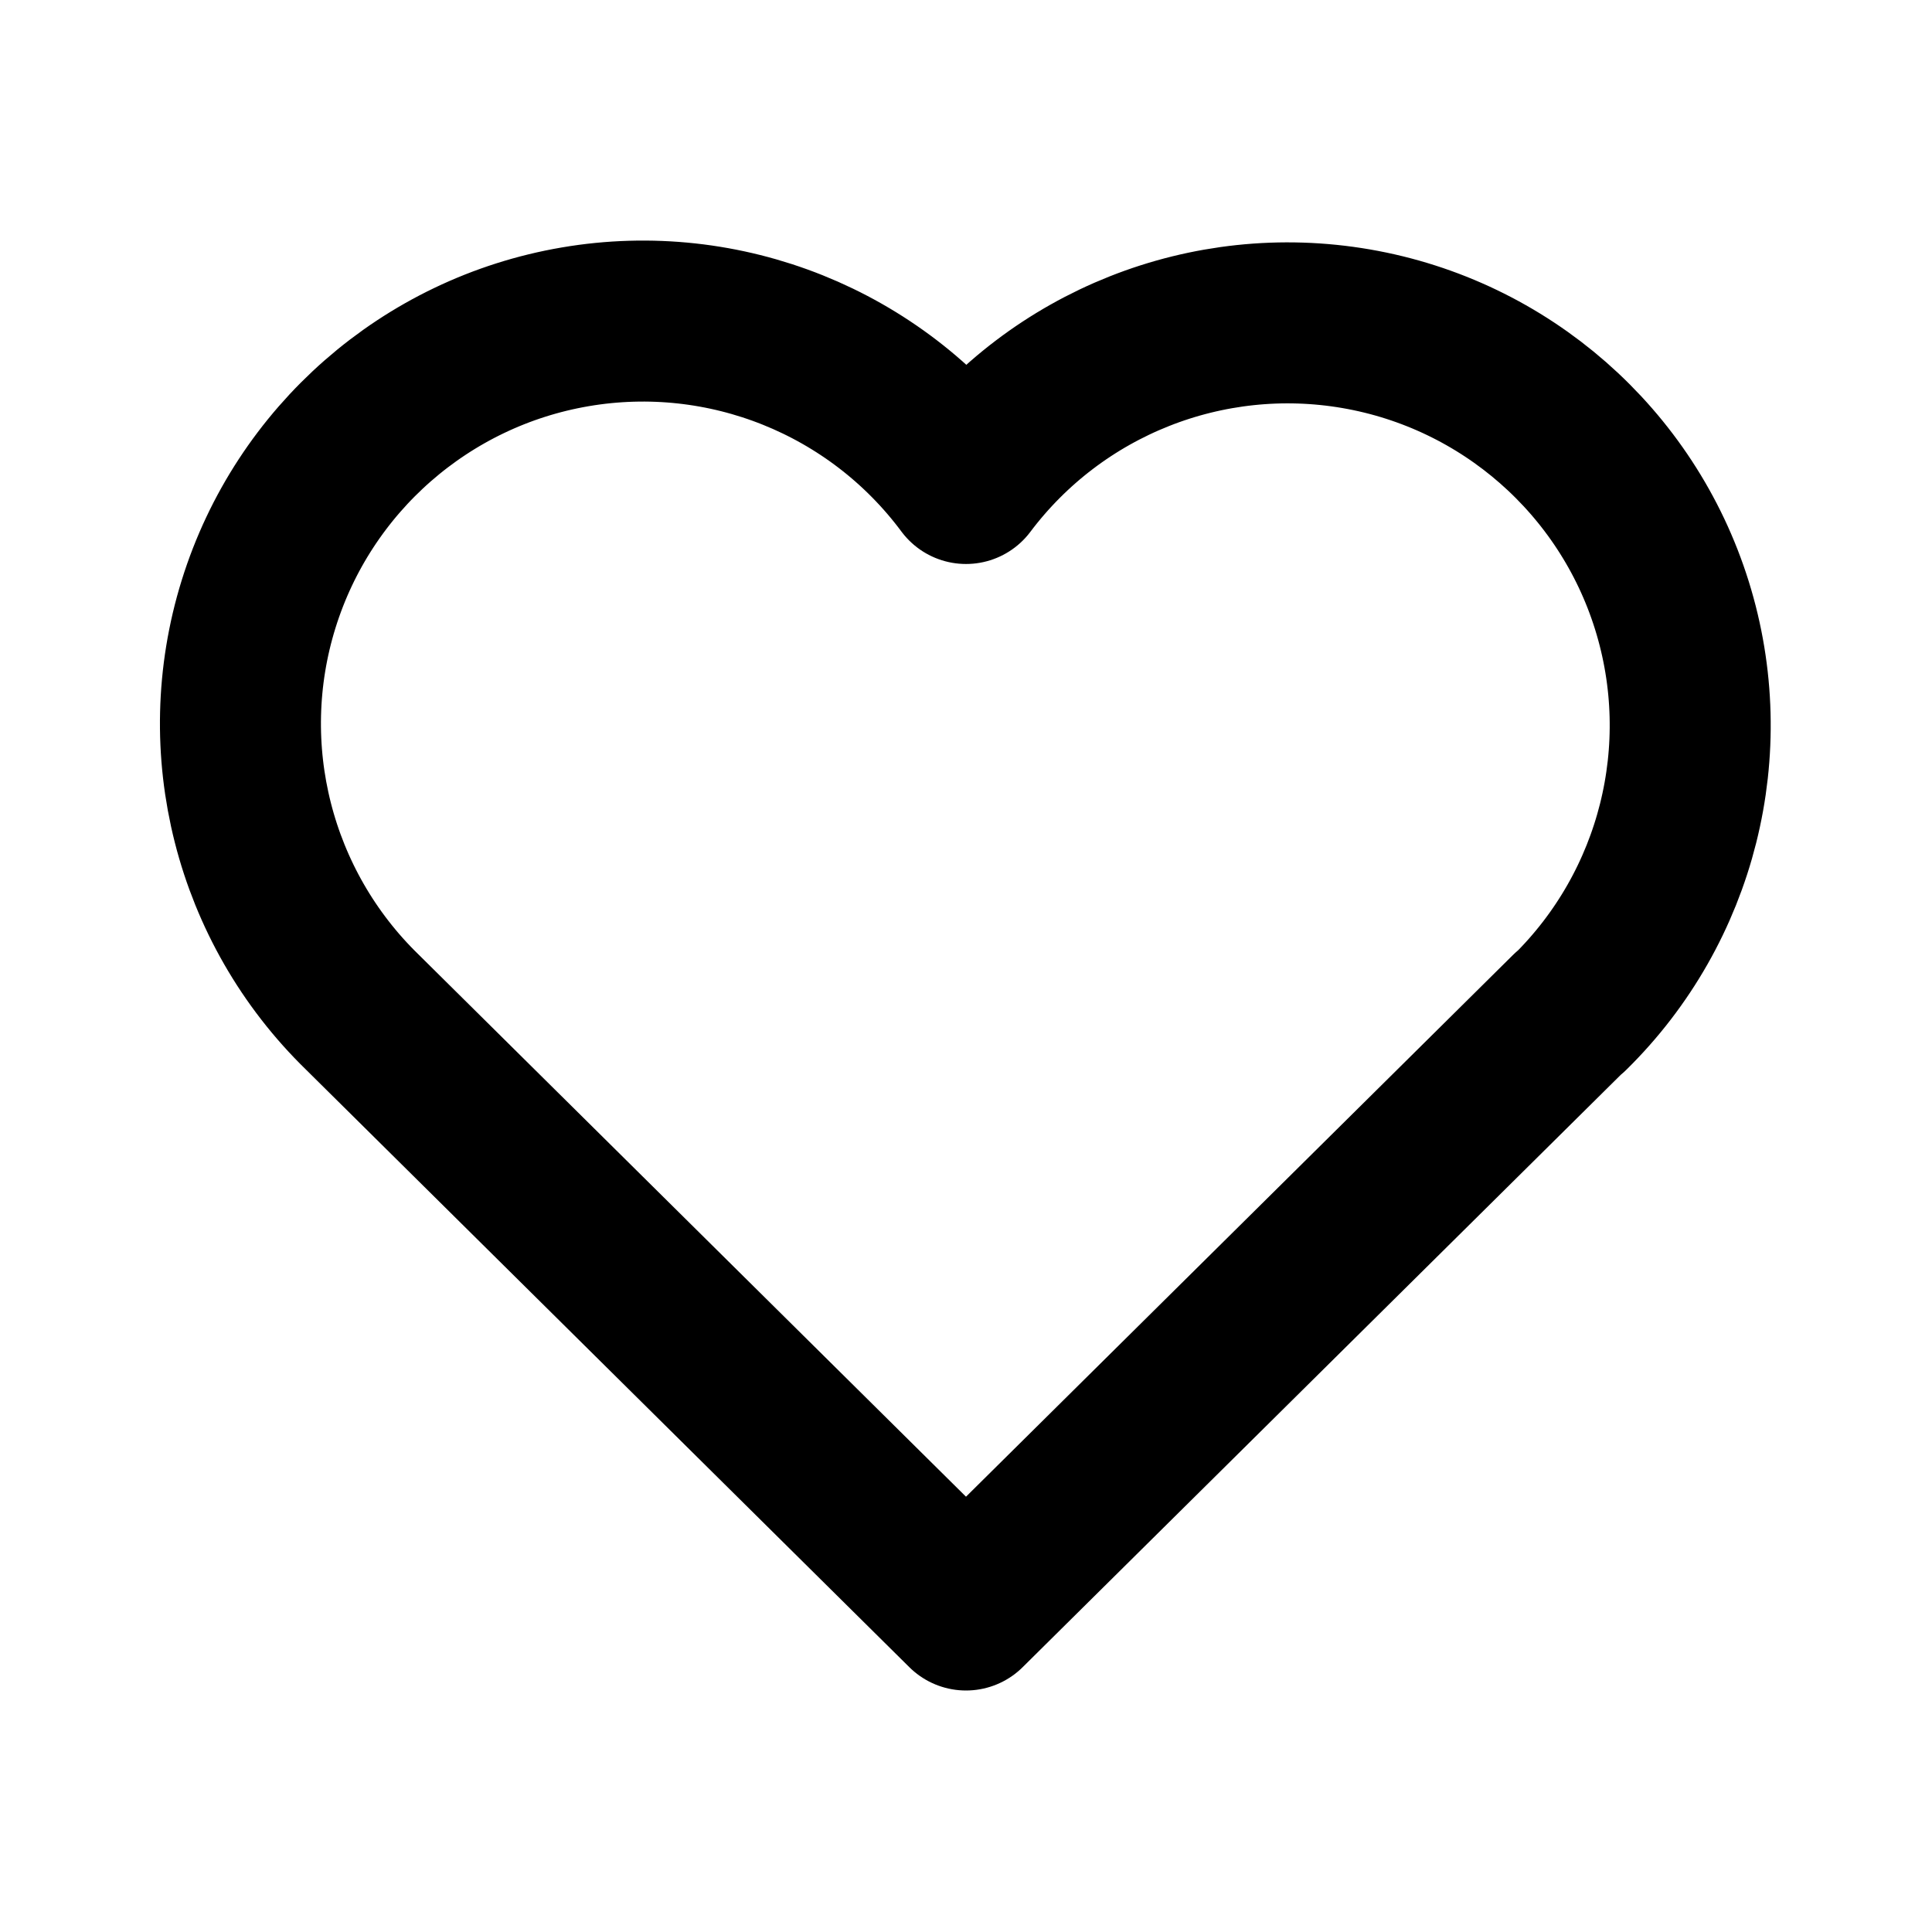
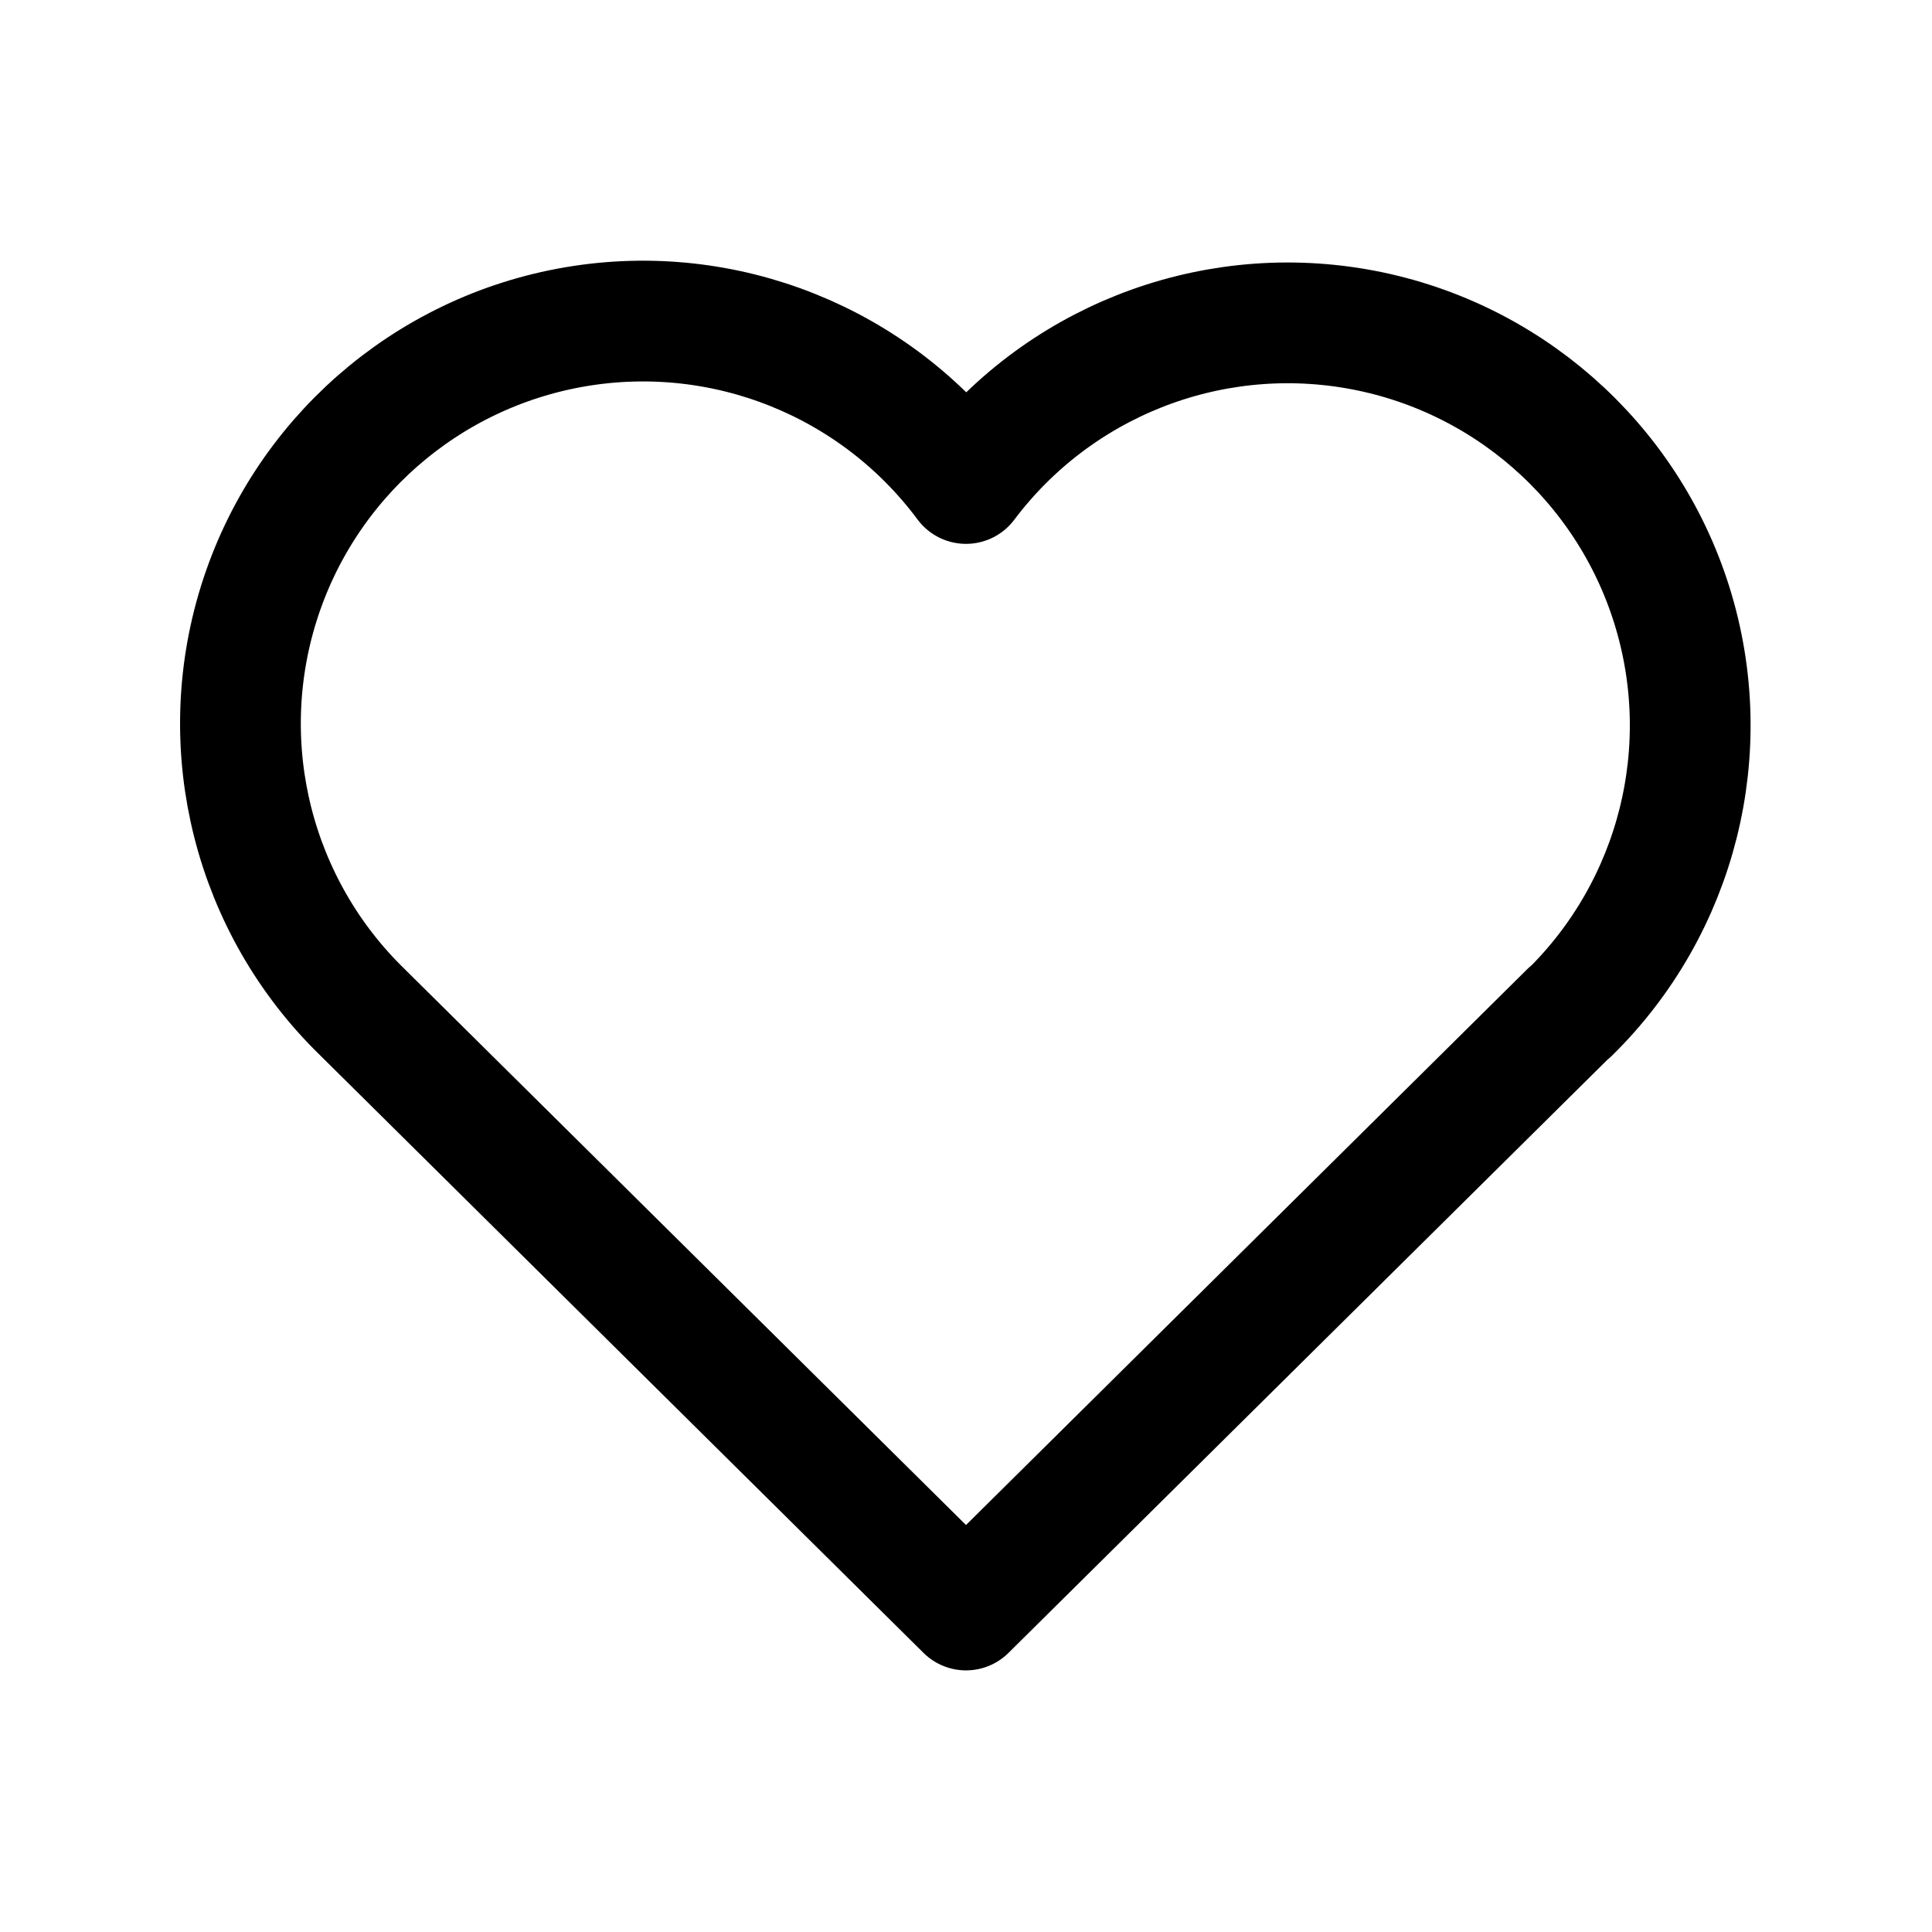
- <svg xmlns="http://www.w3.org/2000/svg" class="icon icon-tabler icon-tabler-heart" width="24" height="24" viewBox="0 0 24 24" stroke-width="2" stroke="currentColor" fill="none" stroke-linecap="round" stroke-linejoin="round">
+ <svg xmlns="http://www.w3.org/2000/svg" class="icon icon-tabler icon-tabler-heart" width="24" height="24" viewBox="0 0 24 24" stroke-width="1.5" stroke="currentColor" fill="none" stroke-linecap="round" stroke-linejoin="round">
  <path stroke="none" d="M0 0h24v24H0z" fill="none" />
  <path d="M19.5 12.572l-7.5 7.428l-7.5 -7.428a5 5 0 1 1 7.5 -6.566a5 5 0 1 1 7.5 6.572" />
</svg>
